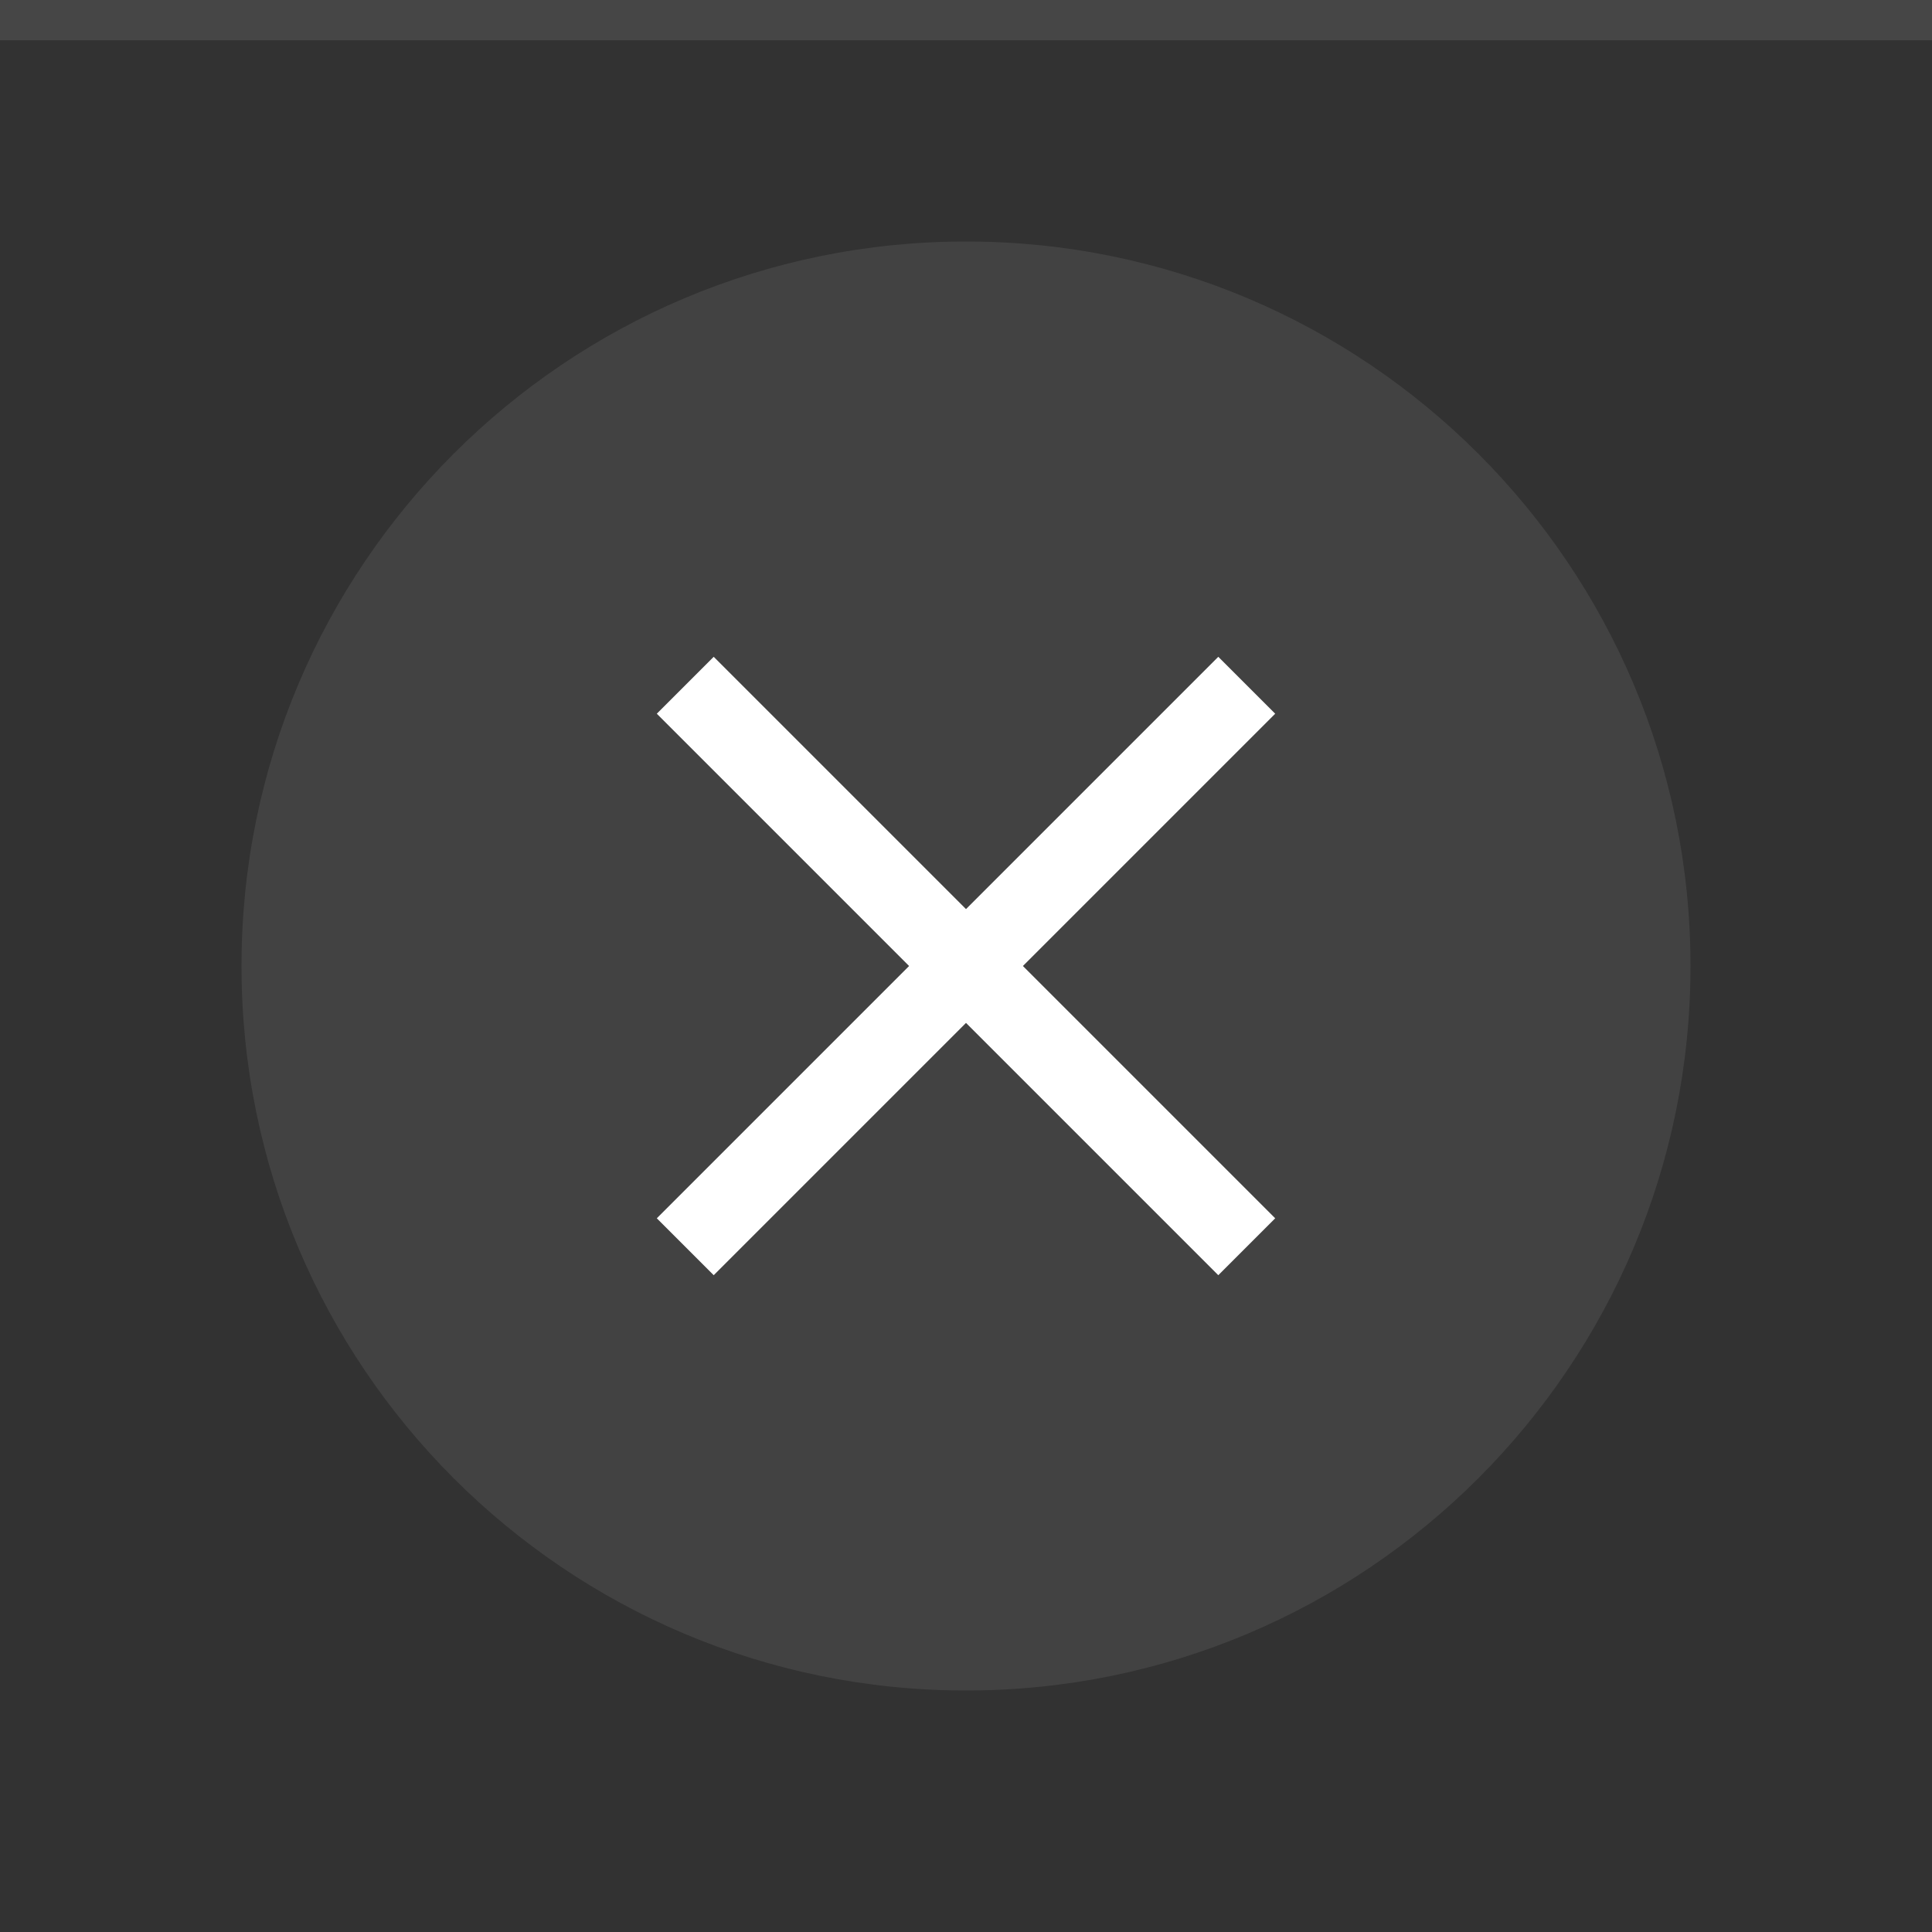
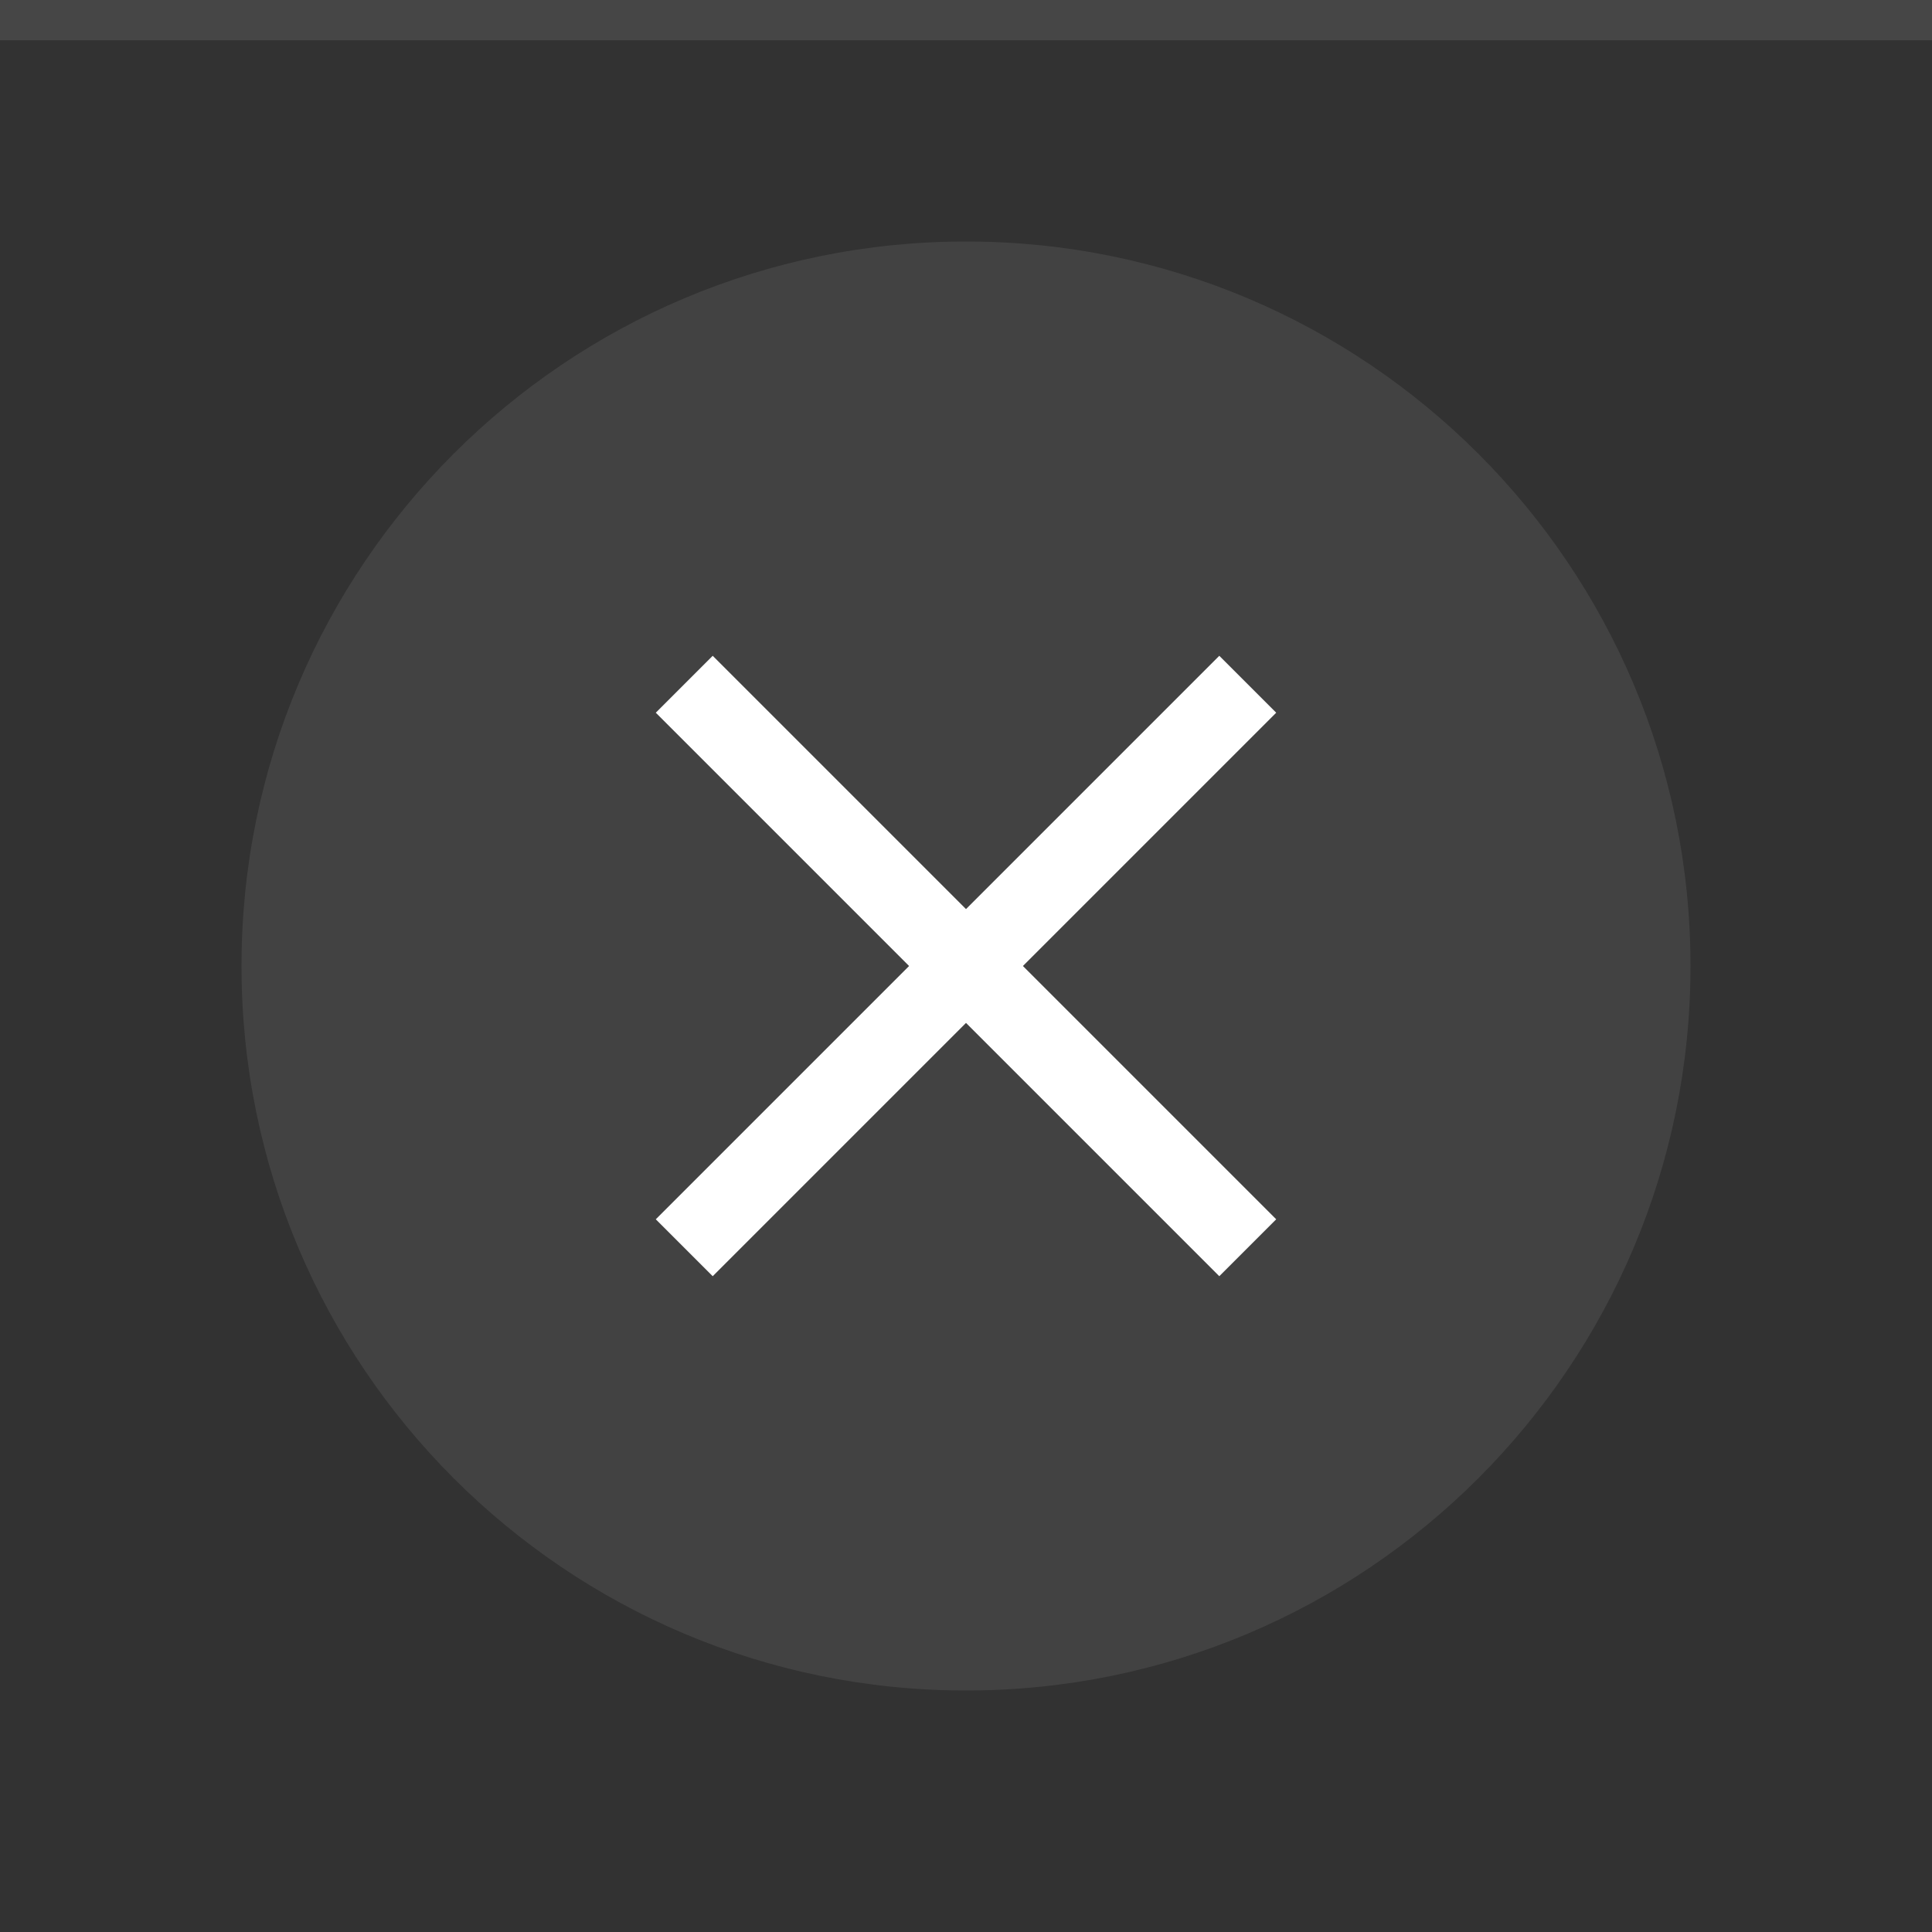
<svg xmlns="http://www.w3.org/2000/svg" width="48" height="48" viewBox="0 0 48 48">
  <rect width="48" height="48" fill="#323232" />
  <rect width="48" height="1" fill="#FFFFFF" fill-opacity="0.1" />
-   <g transform="scale(1.5)" fill="#FFFFFF">
-     <circle cx="16" cy="16" r="12" opacity="0.08" />
-     <path d="M11.35 11.35L20.65 20.65M20.65 11.35L11.35 20.65" fill="none" stroke="#FFFFFF" stroke-width="1.333" />
+   <g fill="#FFFFFF">
+     <circle cx="24" cy="24" r="18" opacity="0.08" />
+     <path d="M17 17L31 31M31 17L17 31" fill="none" stroke="#FFFFFF" stroke-width="2" />
  </g>
</svg>
